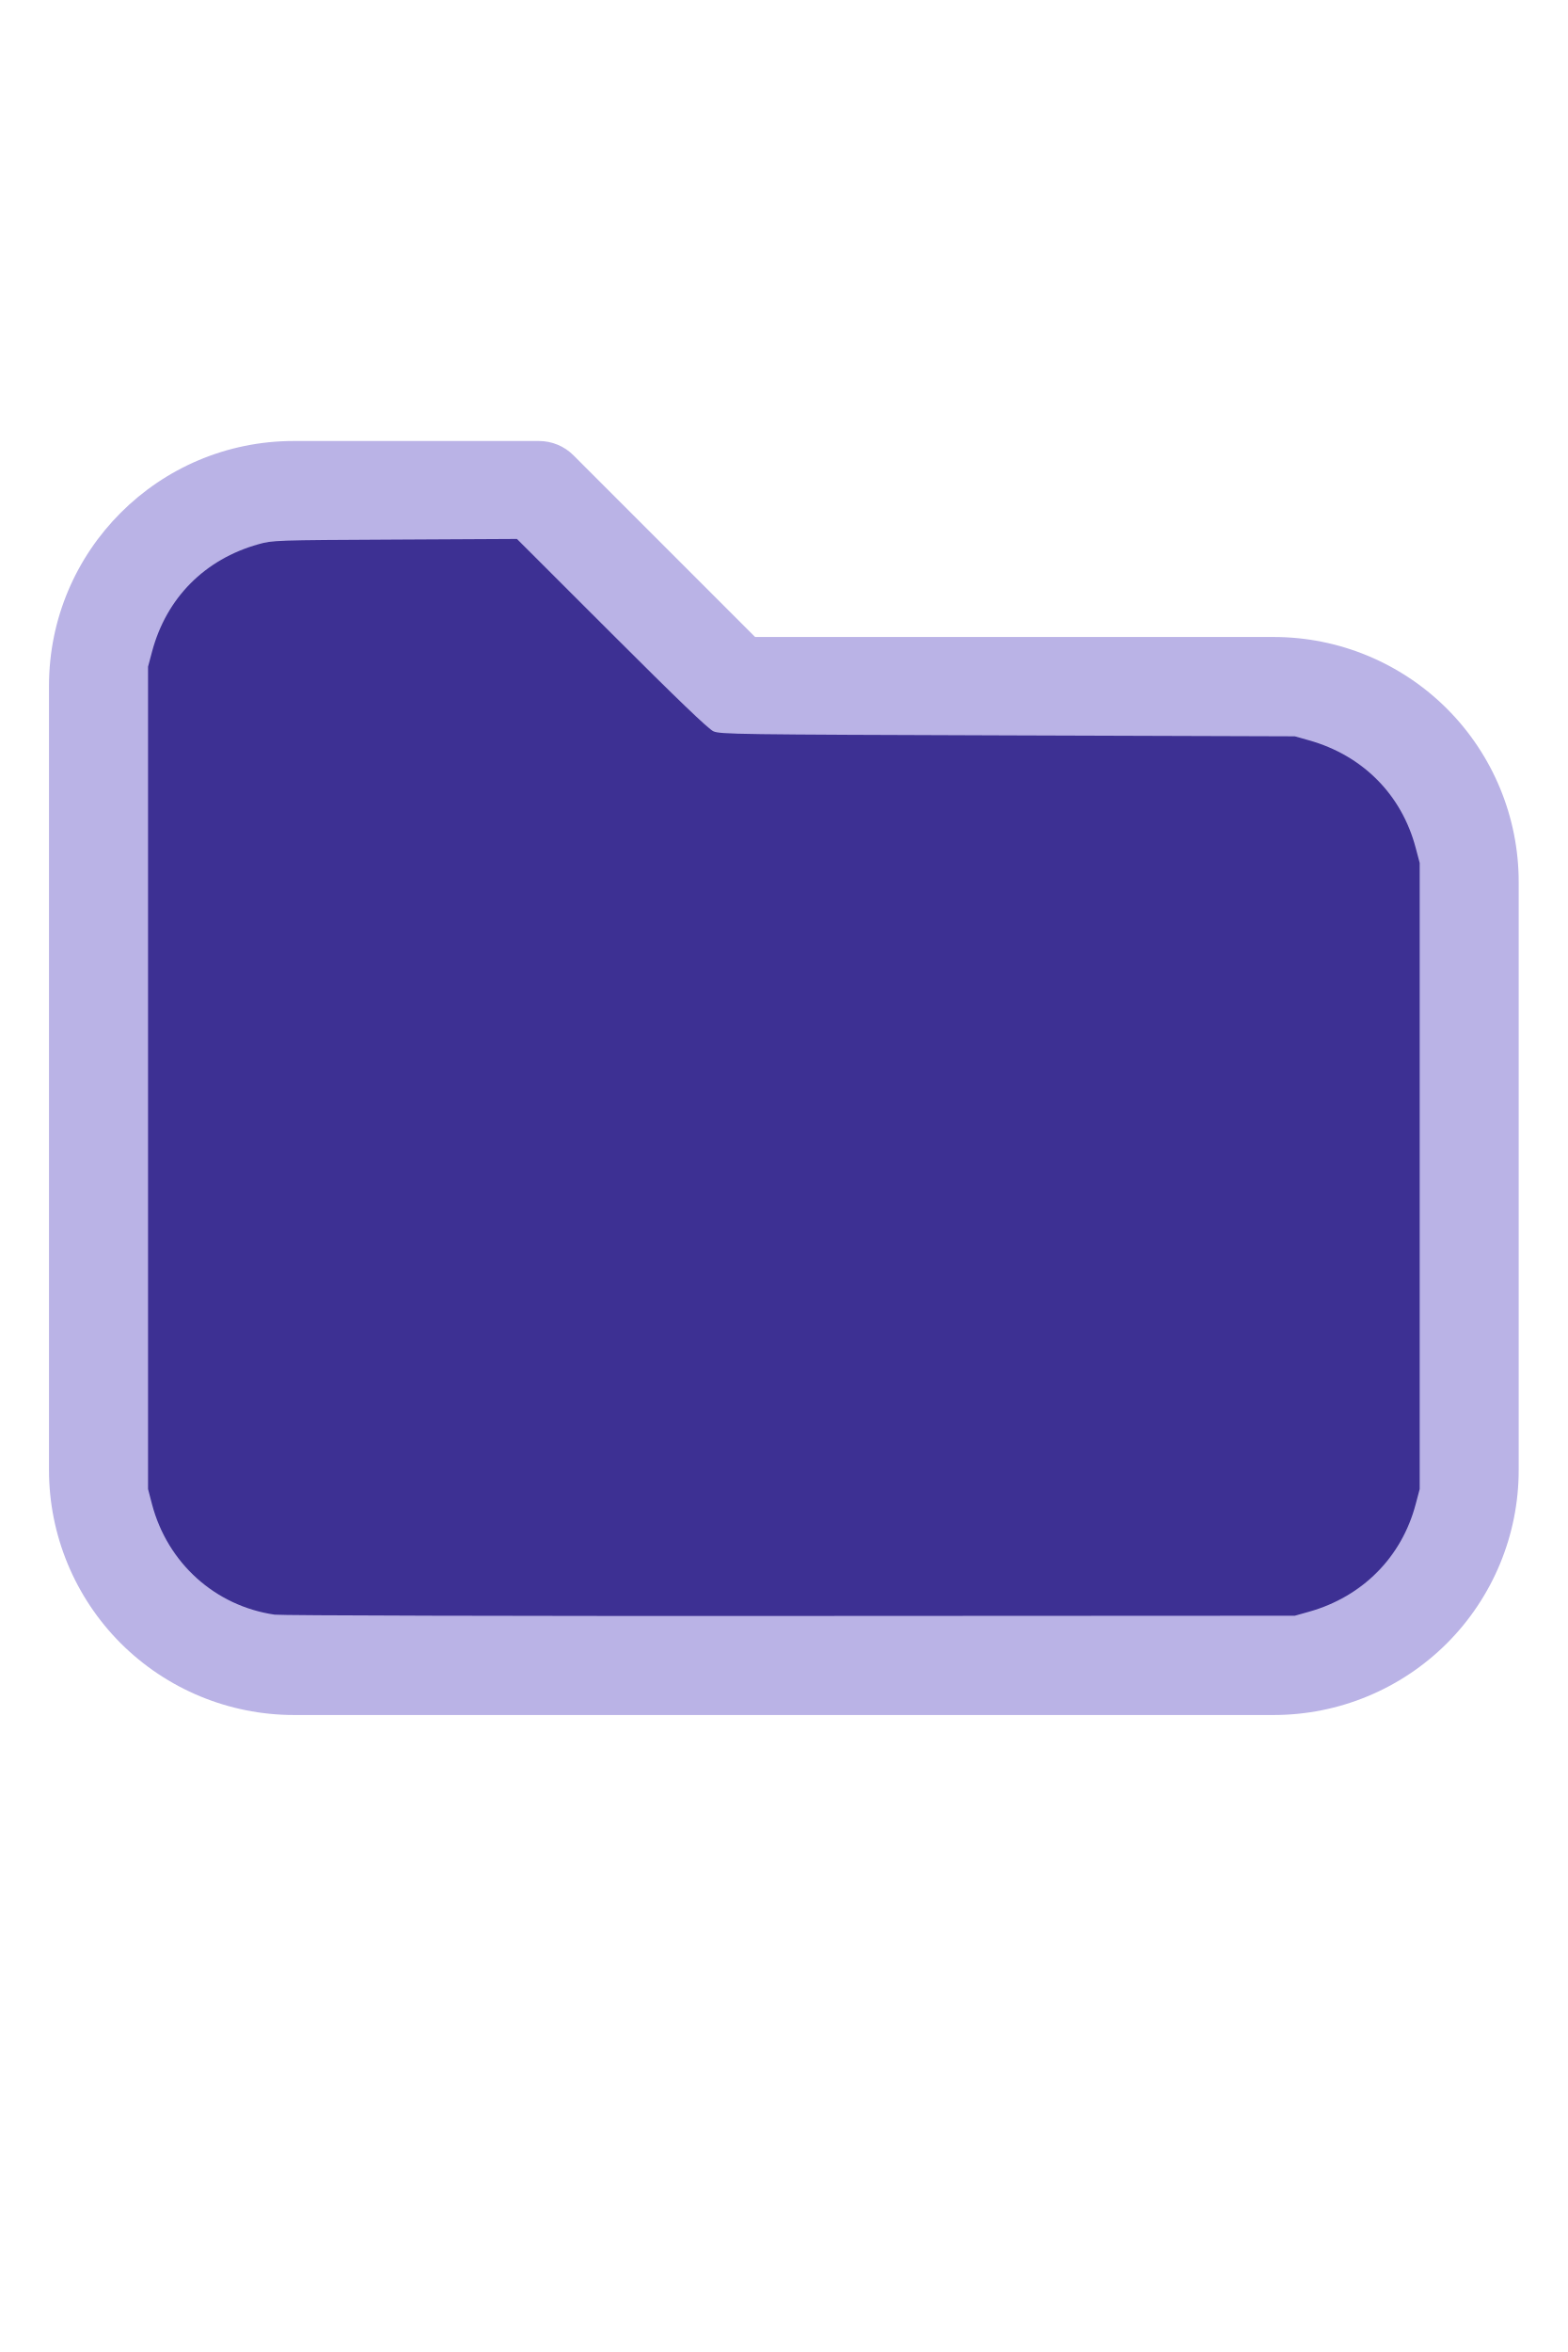
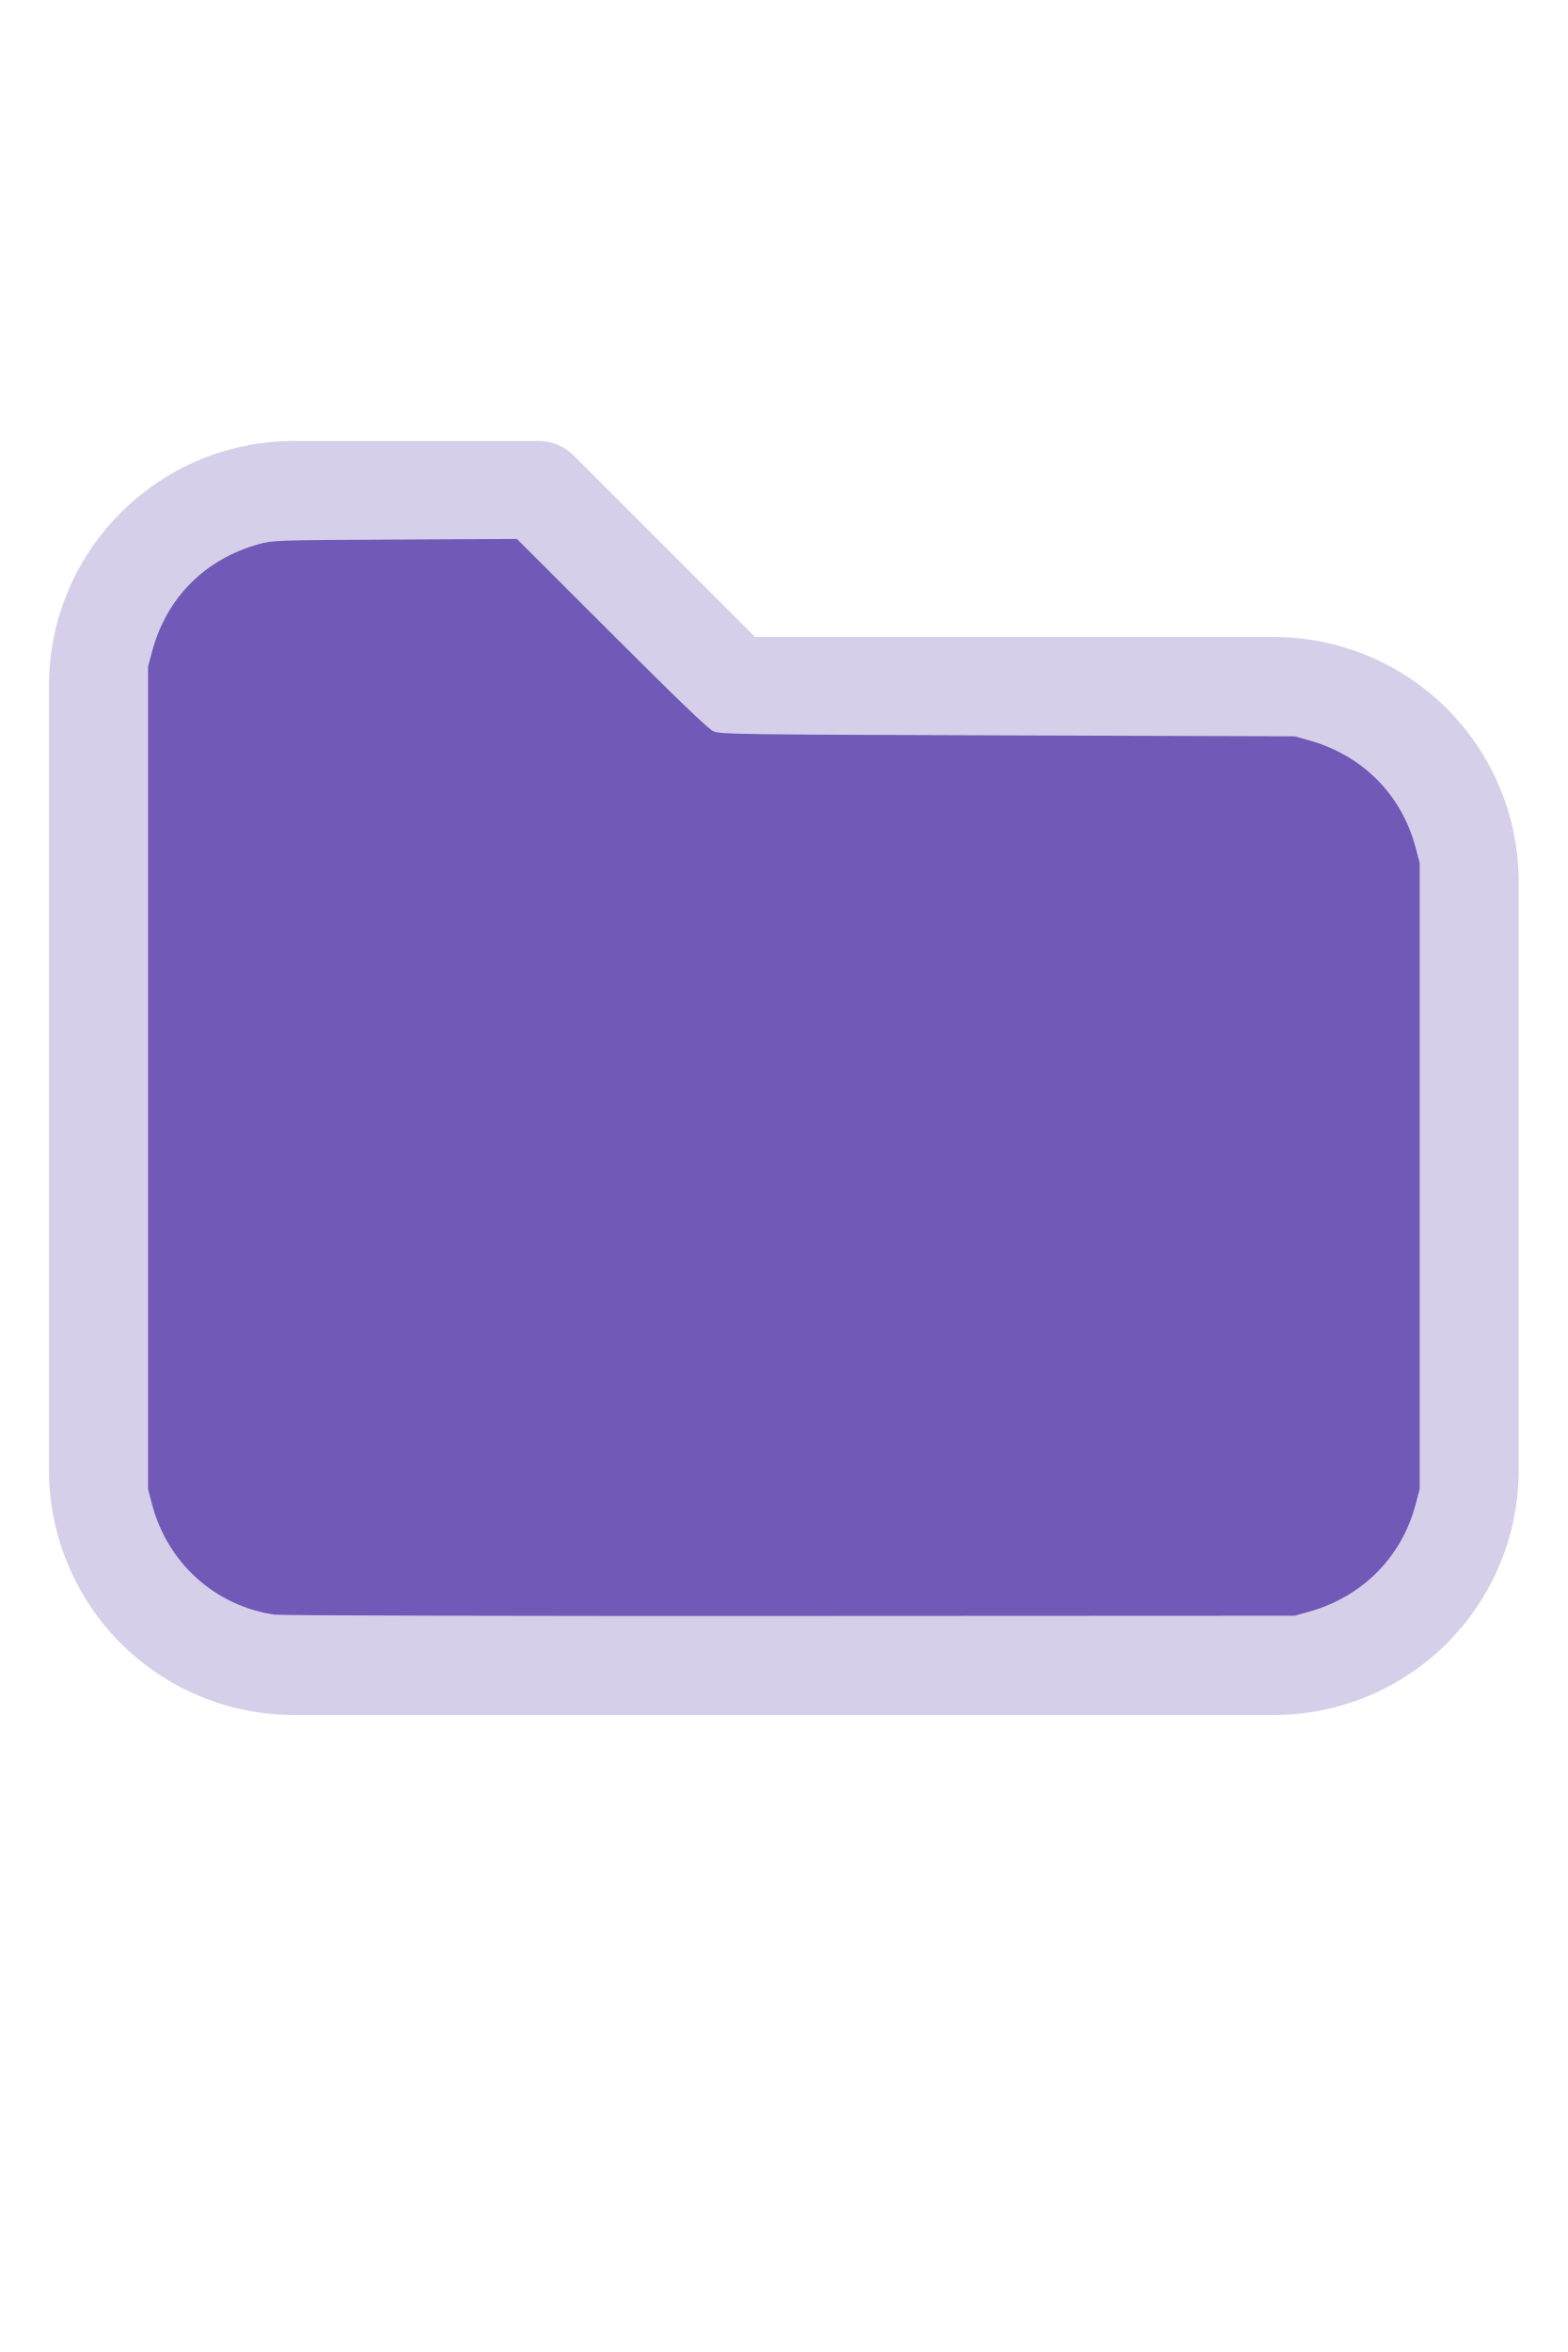
<svg xmlns="http://www.w3.org/2000/svg" version="1.1" width="16" height="24" viewBox="0 0 32 32" xml:space="preserve">
-   <g style="fill:#BAB3E6;">
+   <g style="fill:#D6CFEA;">
    <path d="M1,5.998l-0,16.002c-0,1.326 0.527,2.598 1.464,3.536c0.938,0.937 2.21,1.464 3.536,1.464c5.322,0 14.678,-0 20,0c1.326,0 2.598,-0.527 3.536,-1.464c0.937,-0.938 1.464,-2.21 1.464,-3.536c0,-3.486 0,-8.514 0,-12c0,-1.326 -0.527,-2.598 -1.464,-3.536c-0.938,-0.937 -2.21,-1.464 -3.536,-1.464c-0,0 -10.586,0 -10.586,0c0,-0 -3.707,-3.707 -3.707,-3.707c-0.187,-0.188 -0.442,-0.293 -0.707,-0.293l-5.002,0c-2.76,0 -4.998,2.238 -4.998,4.998Zm2,-0l-0,16.002c-0,0.796 0.316,1.559 0.879,2.121c0.562,0.563 1.325,0.879 2.121,0.879l20,0c0.796,0 1.559,-0.316 2.121,-0.879c0.563,-0.562 0.879,-1.325 0.879,-2.121c0,-3.486 0,-8.514 0,-12c0,-0.796 -0.316,-1.559 -0.879,-2.121c-0.562,-0.563 -1.325,-0.879 -2.121,-0.879c-7.738,0 -11,0 -11,0c-0.265,0 -0.52,-0.105 -0.707,-0.293c-0,0 -3.707,-3.707 -3.707,-3.707c-0,0 -4.588,0 -4.588,0c-1.656,0 -2.998,1.342 -2.998,2.998Z" />
  </g>
-   <g style="fill:#3D3093;stroke-width:0;">
+   <g style="fill:#7059B7;stroke-width:0;">
    <path d="M 5.606,24.952 C 4.392,24.775 3.42,23.9 3.103,22.699 L 3.022,22.389 V 13.998 5.606 L 3.104,5.298 C 3.396,4.203 4.18,3.412 5.279,3.106 5.565,3.026 5.615,3.024 8.061,3.012 l 2.491,-0.013 1.932,1.93 c 1.344,1.343 1.976,1.95 2.078,1.995 0.137,0.062 0.474,0.066 6.007,0.084 l 5.861,0.019 0.291,0.082 c 1.095,0.308 1.89,1.109 2.176,2.193 l 0.082,0.309 V 16 22.389 l -0.082,0.309 c -0.284,1.079 -1.086,1.888 -2.176,2.194 l -0.291,0.082 -10.303,0.005 c -5.7,0.003 -10.4,-0.009 -10.521,-0.027 z" />
  </g>
</svg>
